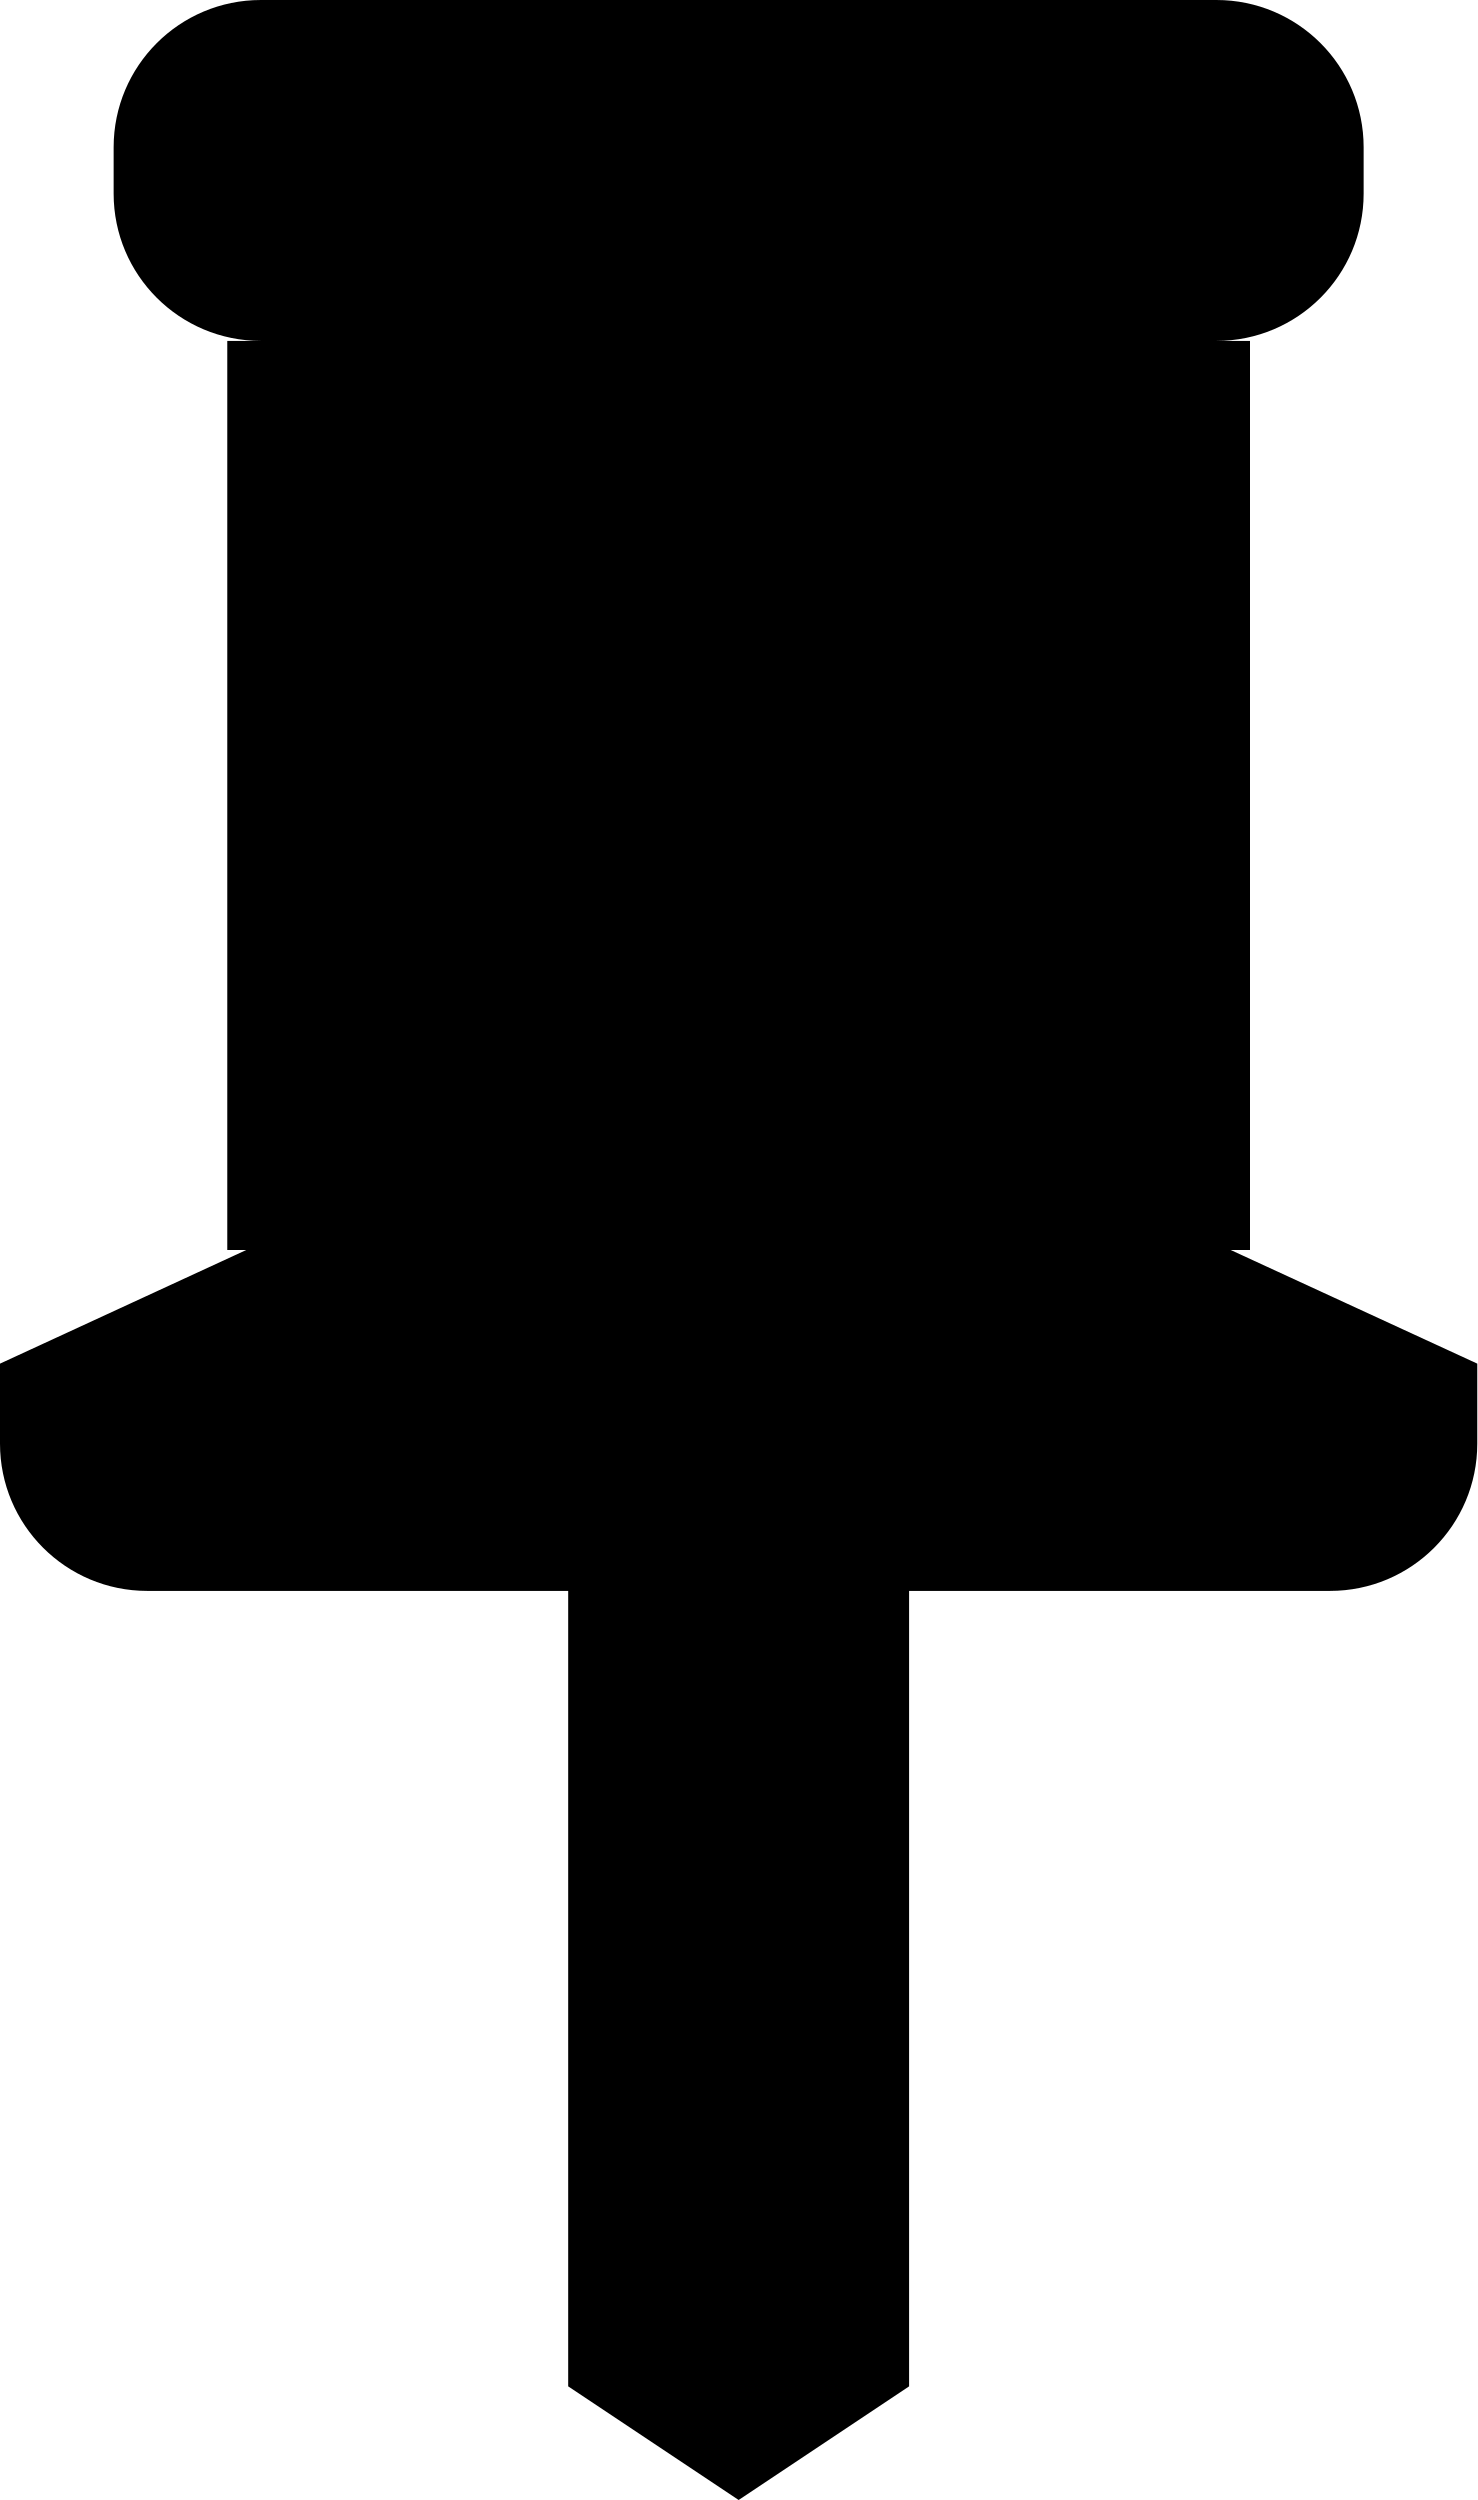
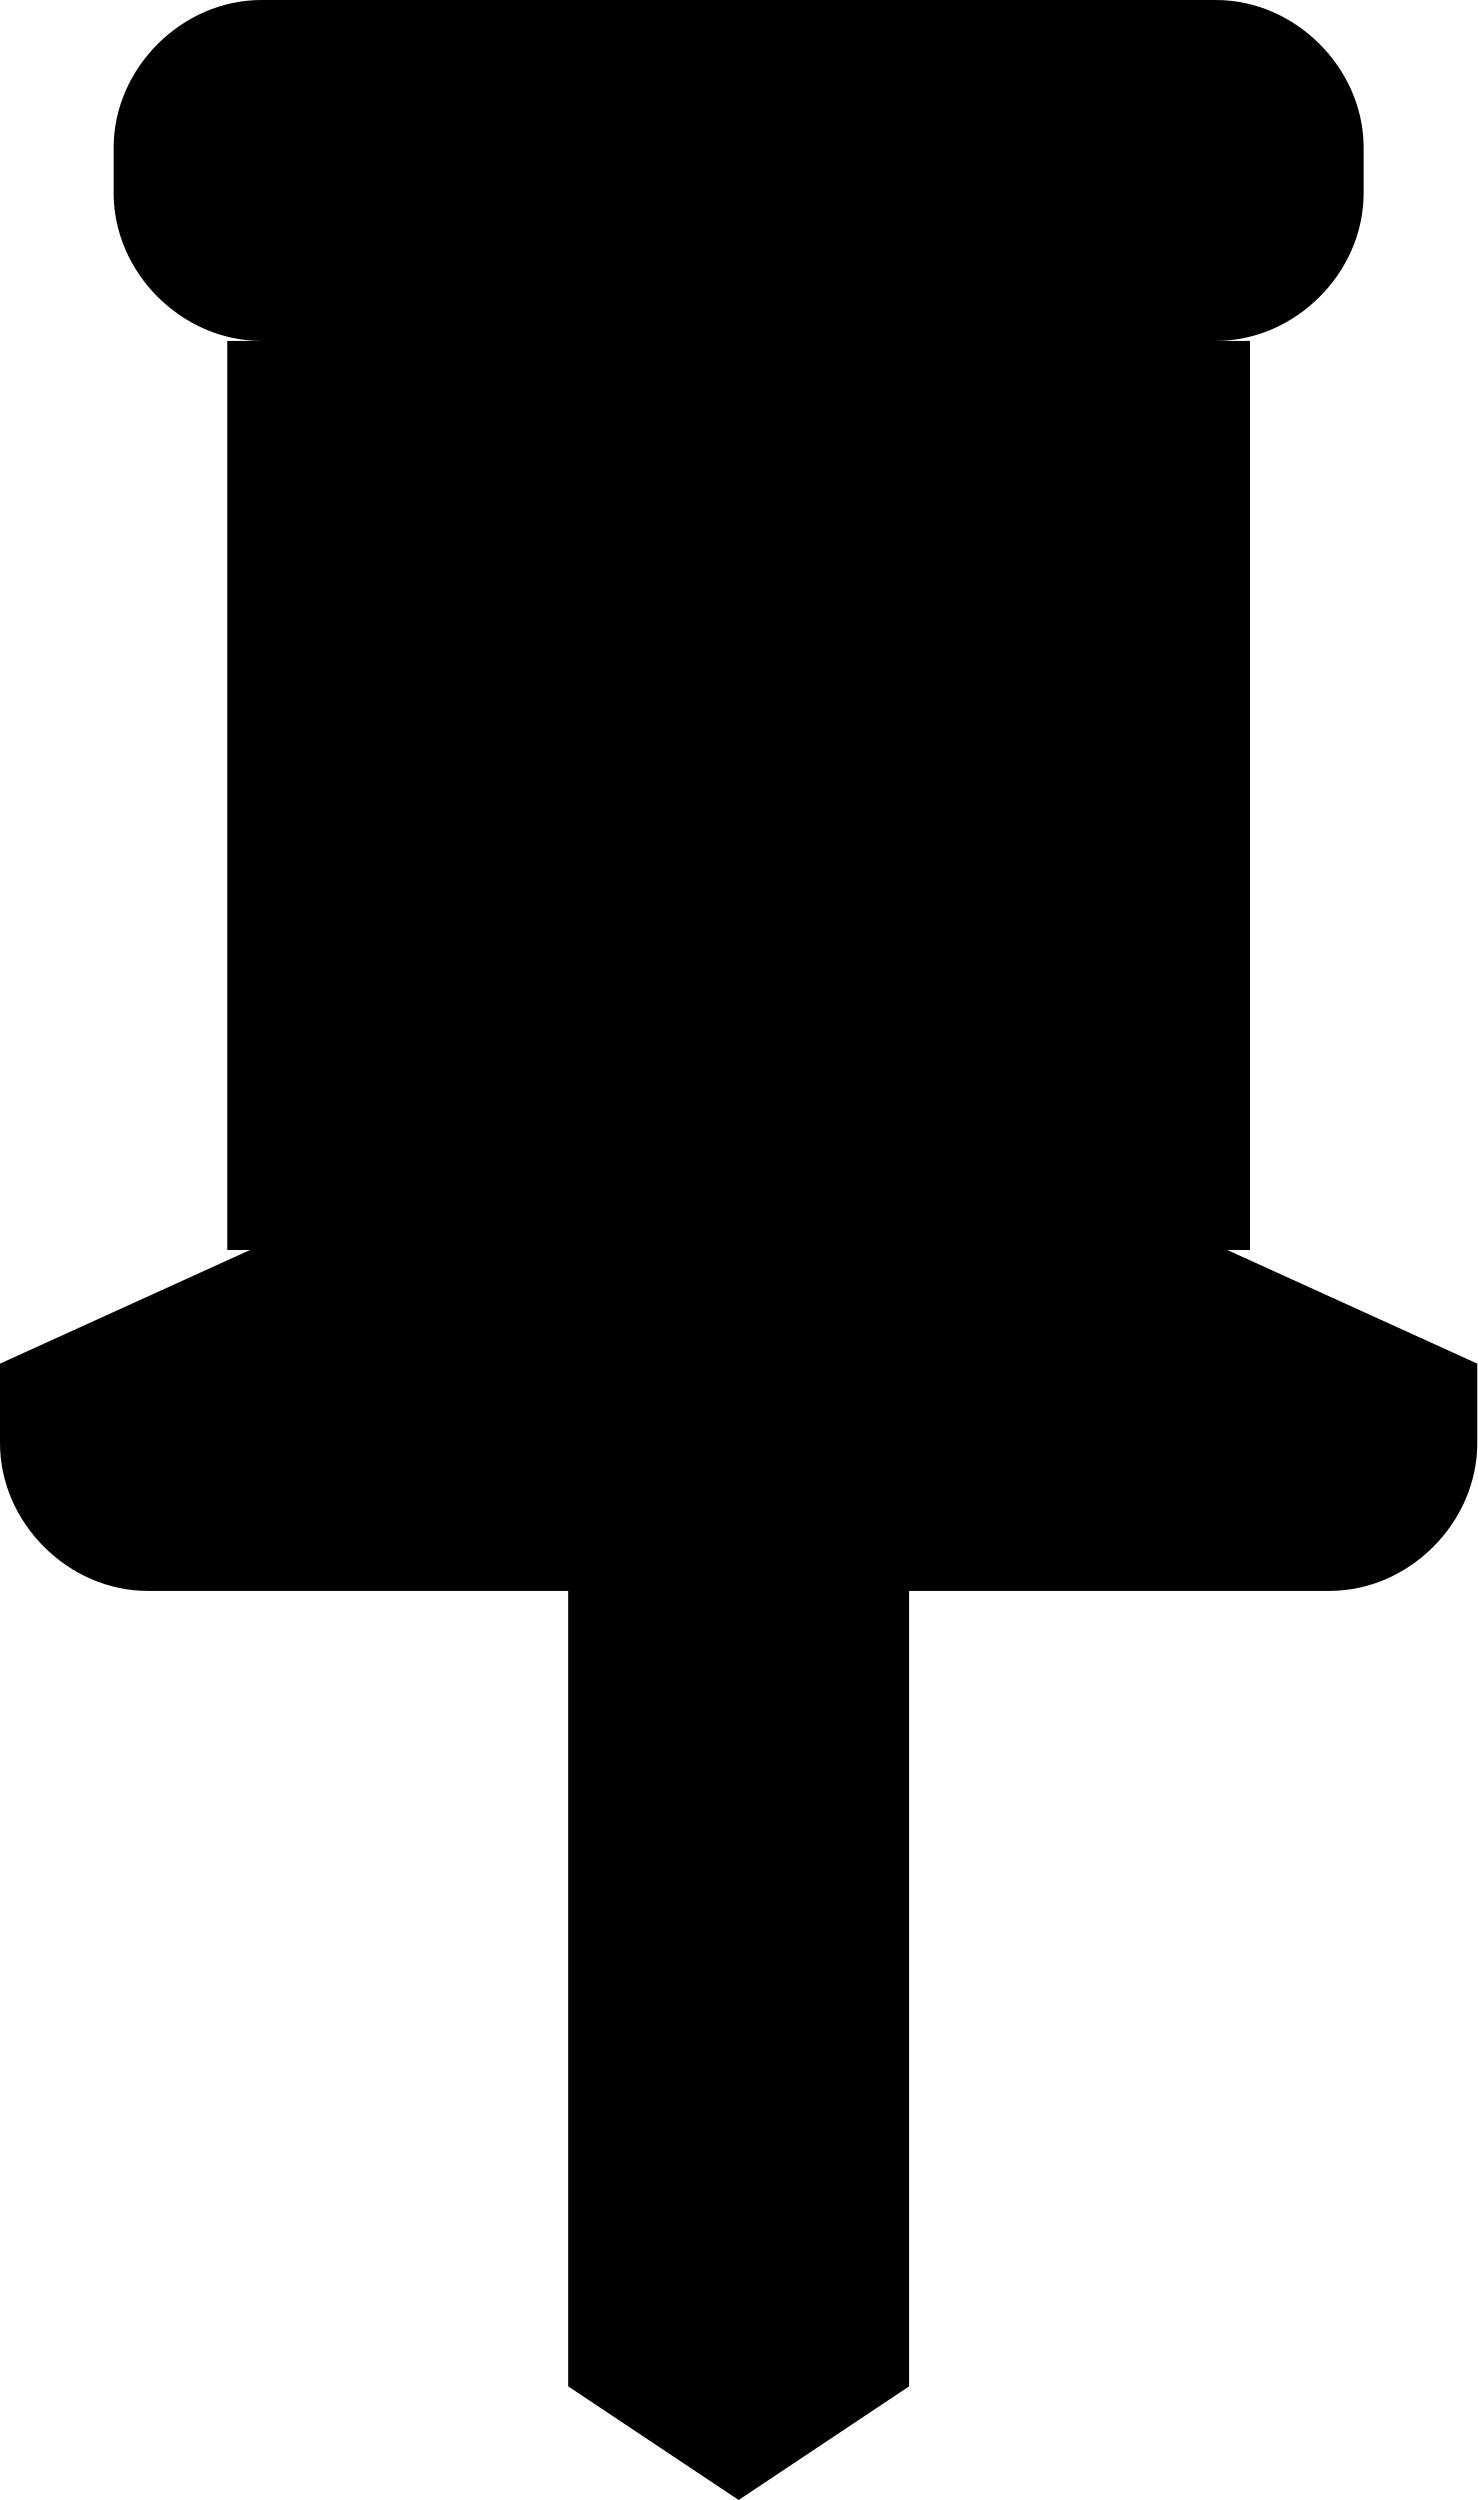
<svg xmlns="http://www.w3.org/2000/svg" width="13" height="22">
-   <path d="M2.167 11H2V3h.296C1.58 3 1 2.42 1 1.704v-.408C1 .58 1.58 0 2.296 0h8.408C11.42 0 12 .58 12 1.296v.408C12 2.42 11.42 3 10.704 3H11v8h-.17L13 12v.704C13 13.42 12.42 14 11.704 14H8v7l-1.5 1L5 21v-7H1.296C.58 14 0 13.42 0 12.704V12l2.167-1z" />
+   <path d="M2.2 11H2V3h.3C1.6 3 1 2.4 1 1.7v-.4C1 .6 1.6 0 2.3 0h8.4c.7 0 1.3.6 1.3 1.3v.4c0 .7-.6 1.3-1.3 1.3h.3v8h-.2l2.2 1v.7c0 .7-.6 1.3-1.3 1.3H8v7l-1.5 1L5 21v-7H1.3C.6 14 0 13.4 0 12.7V12l2.2-1z" />
</svg>
